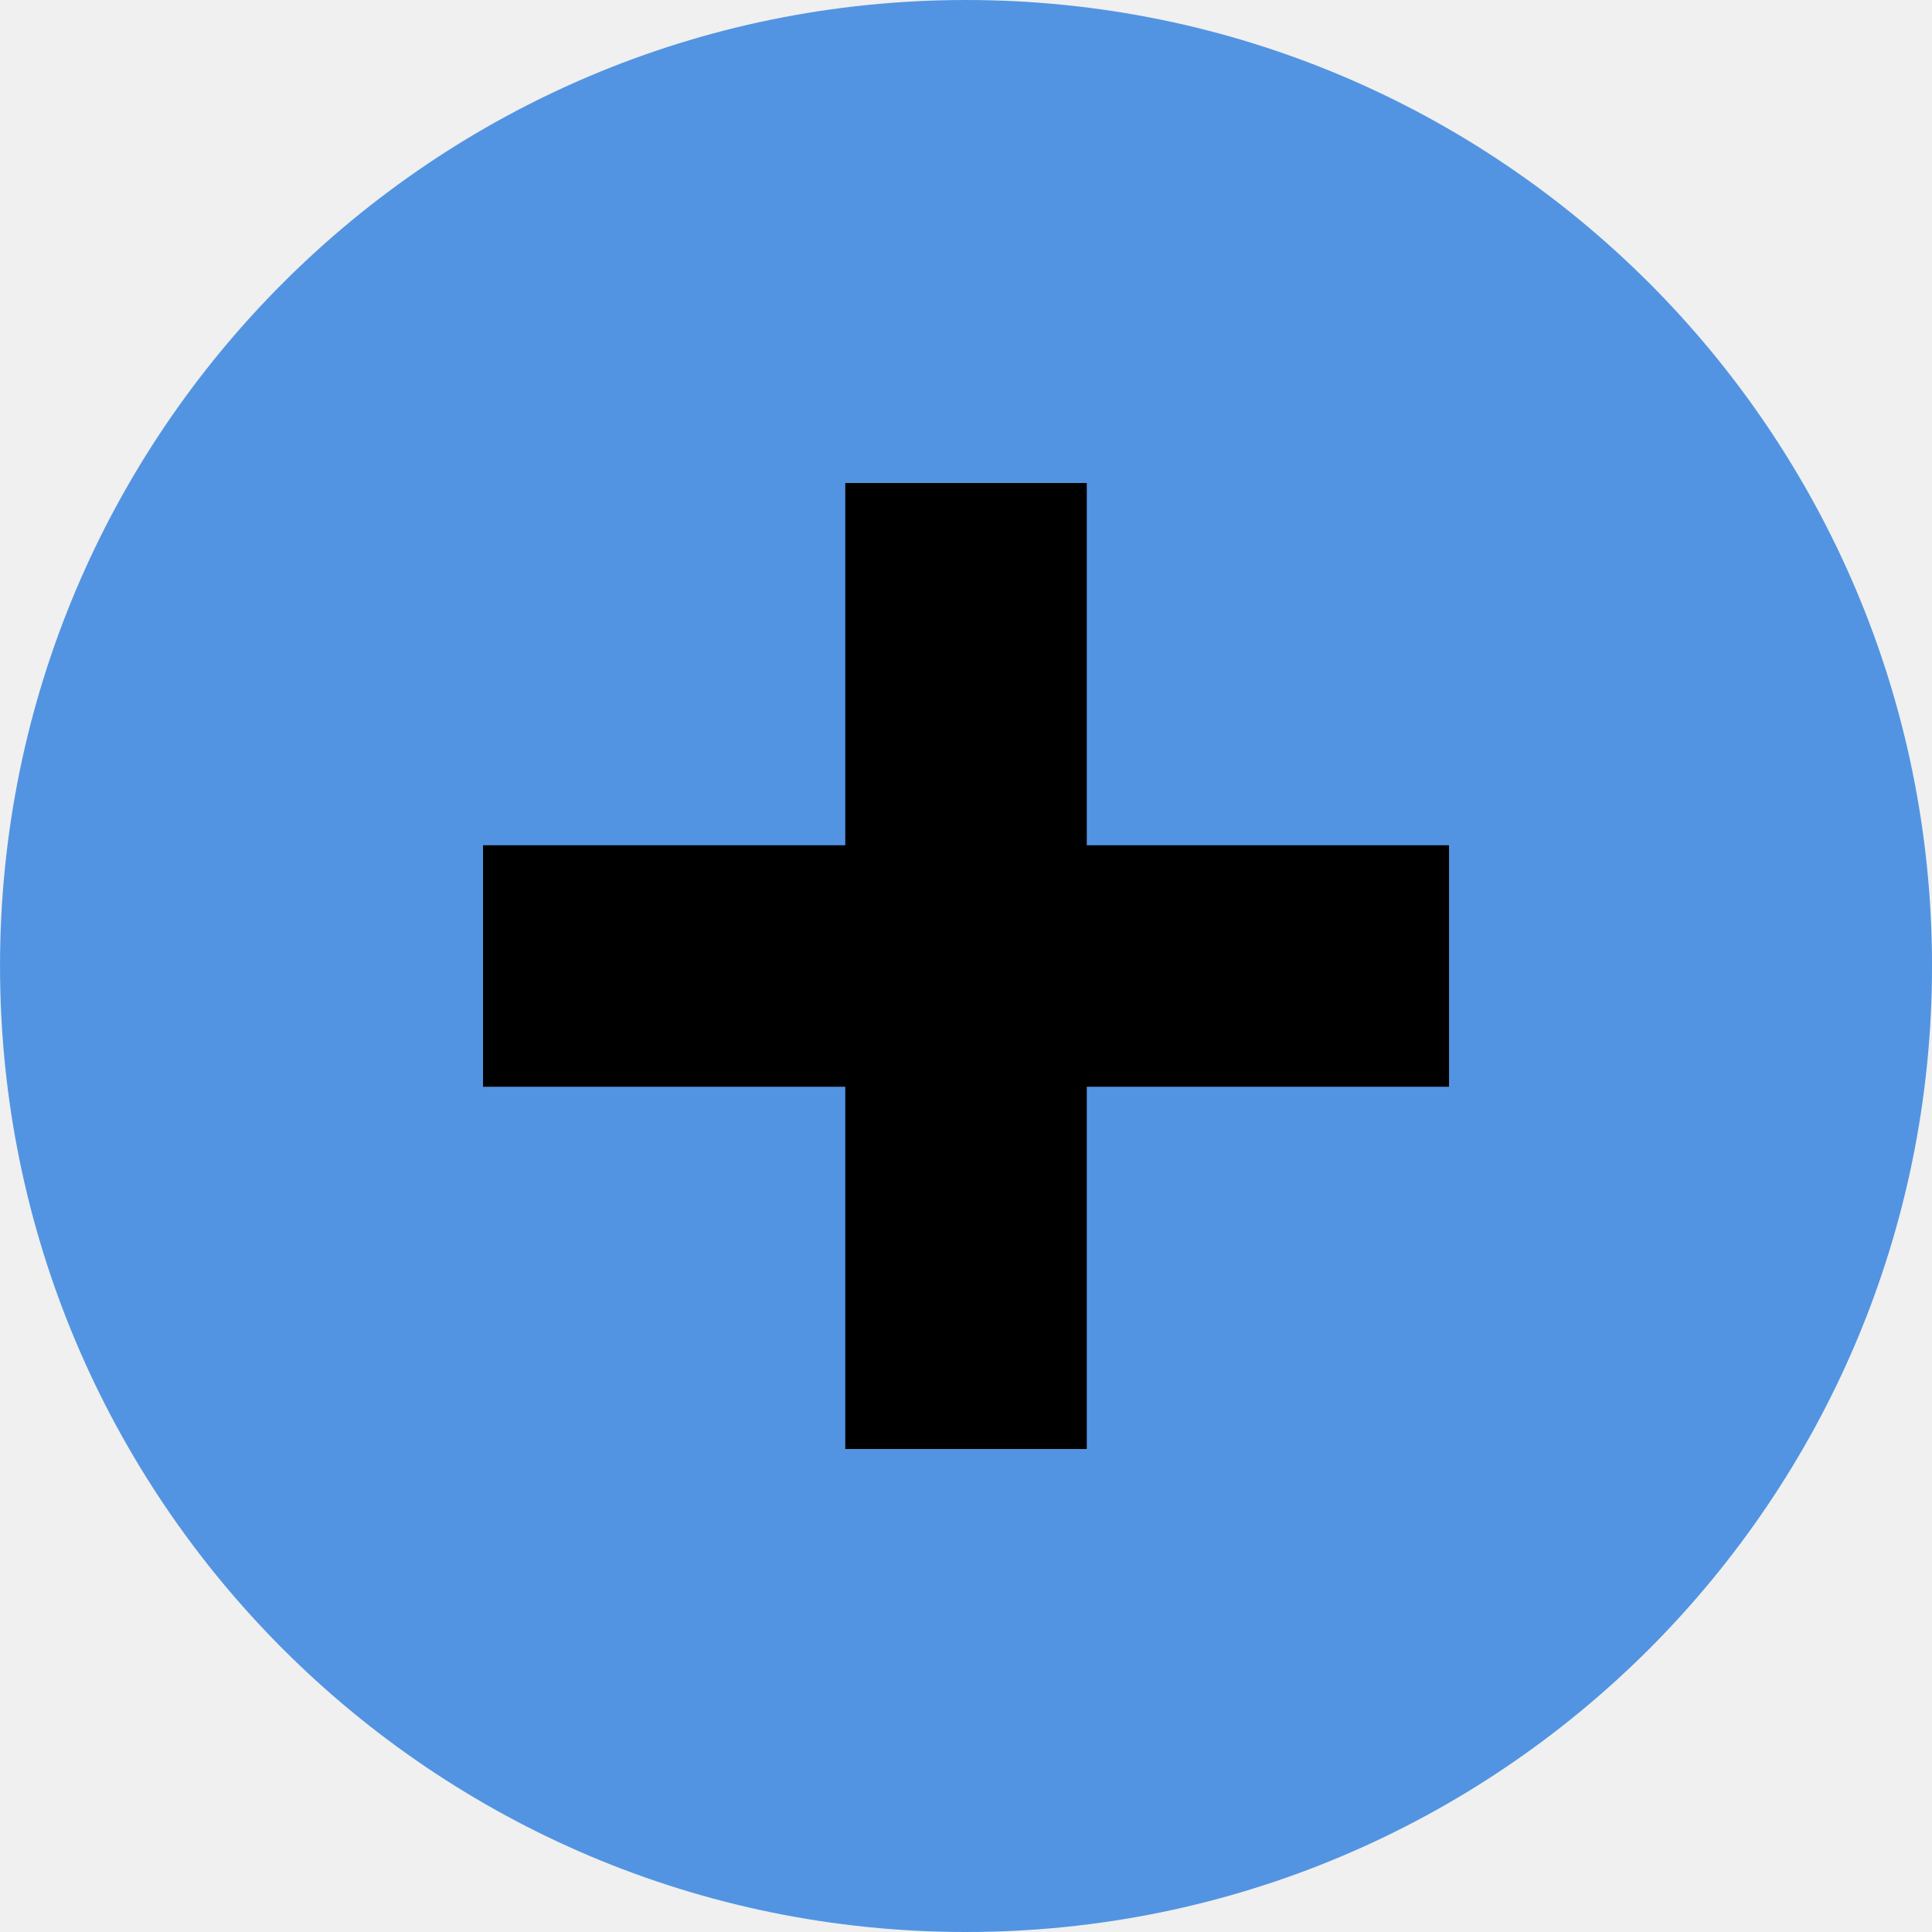
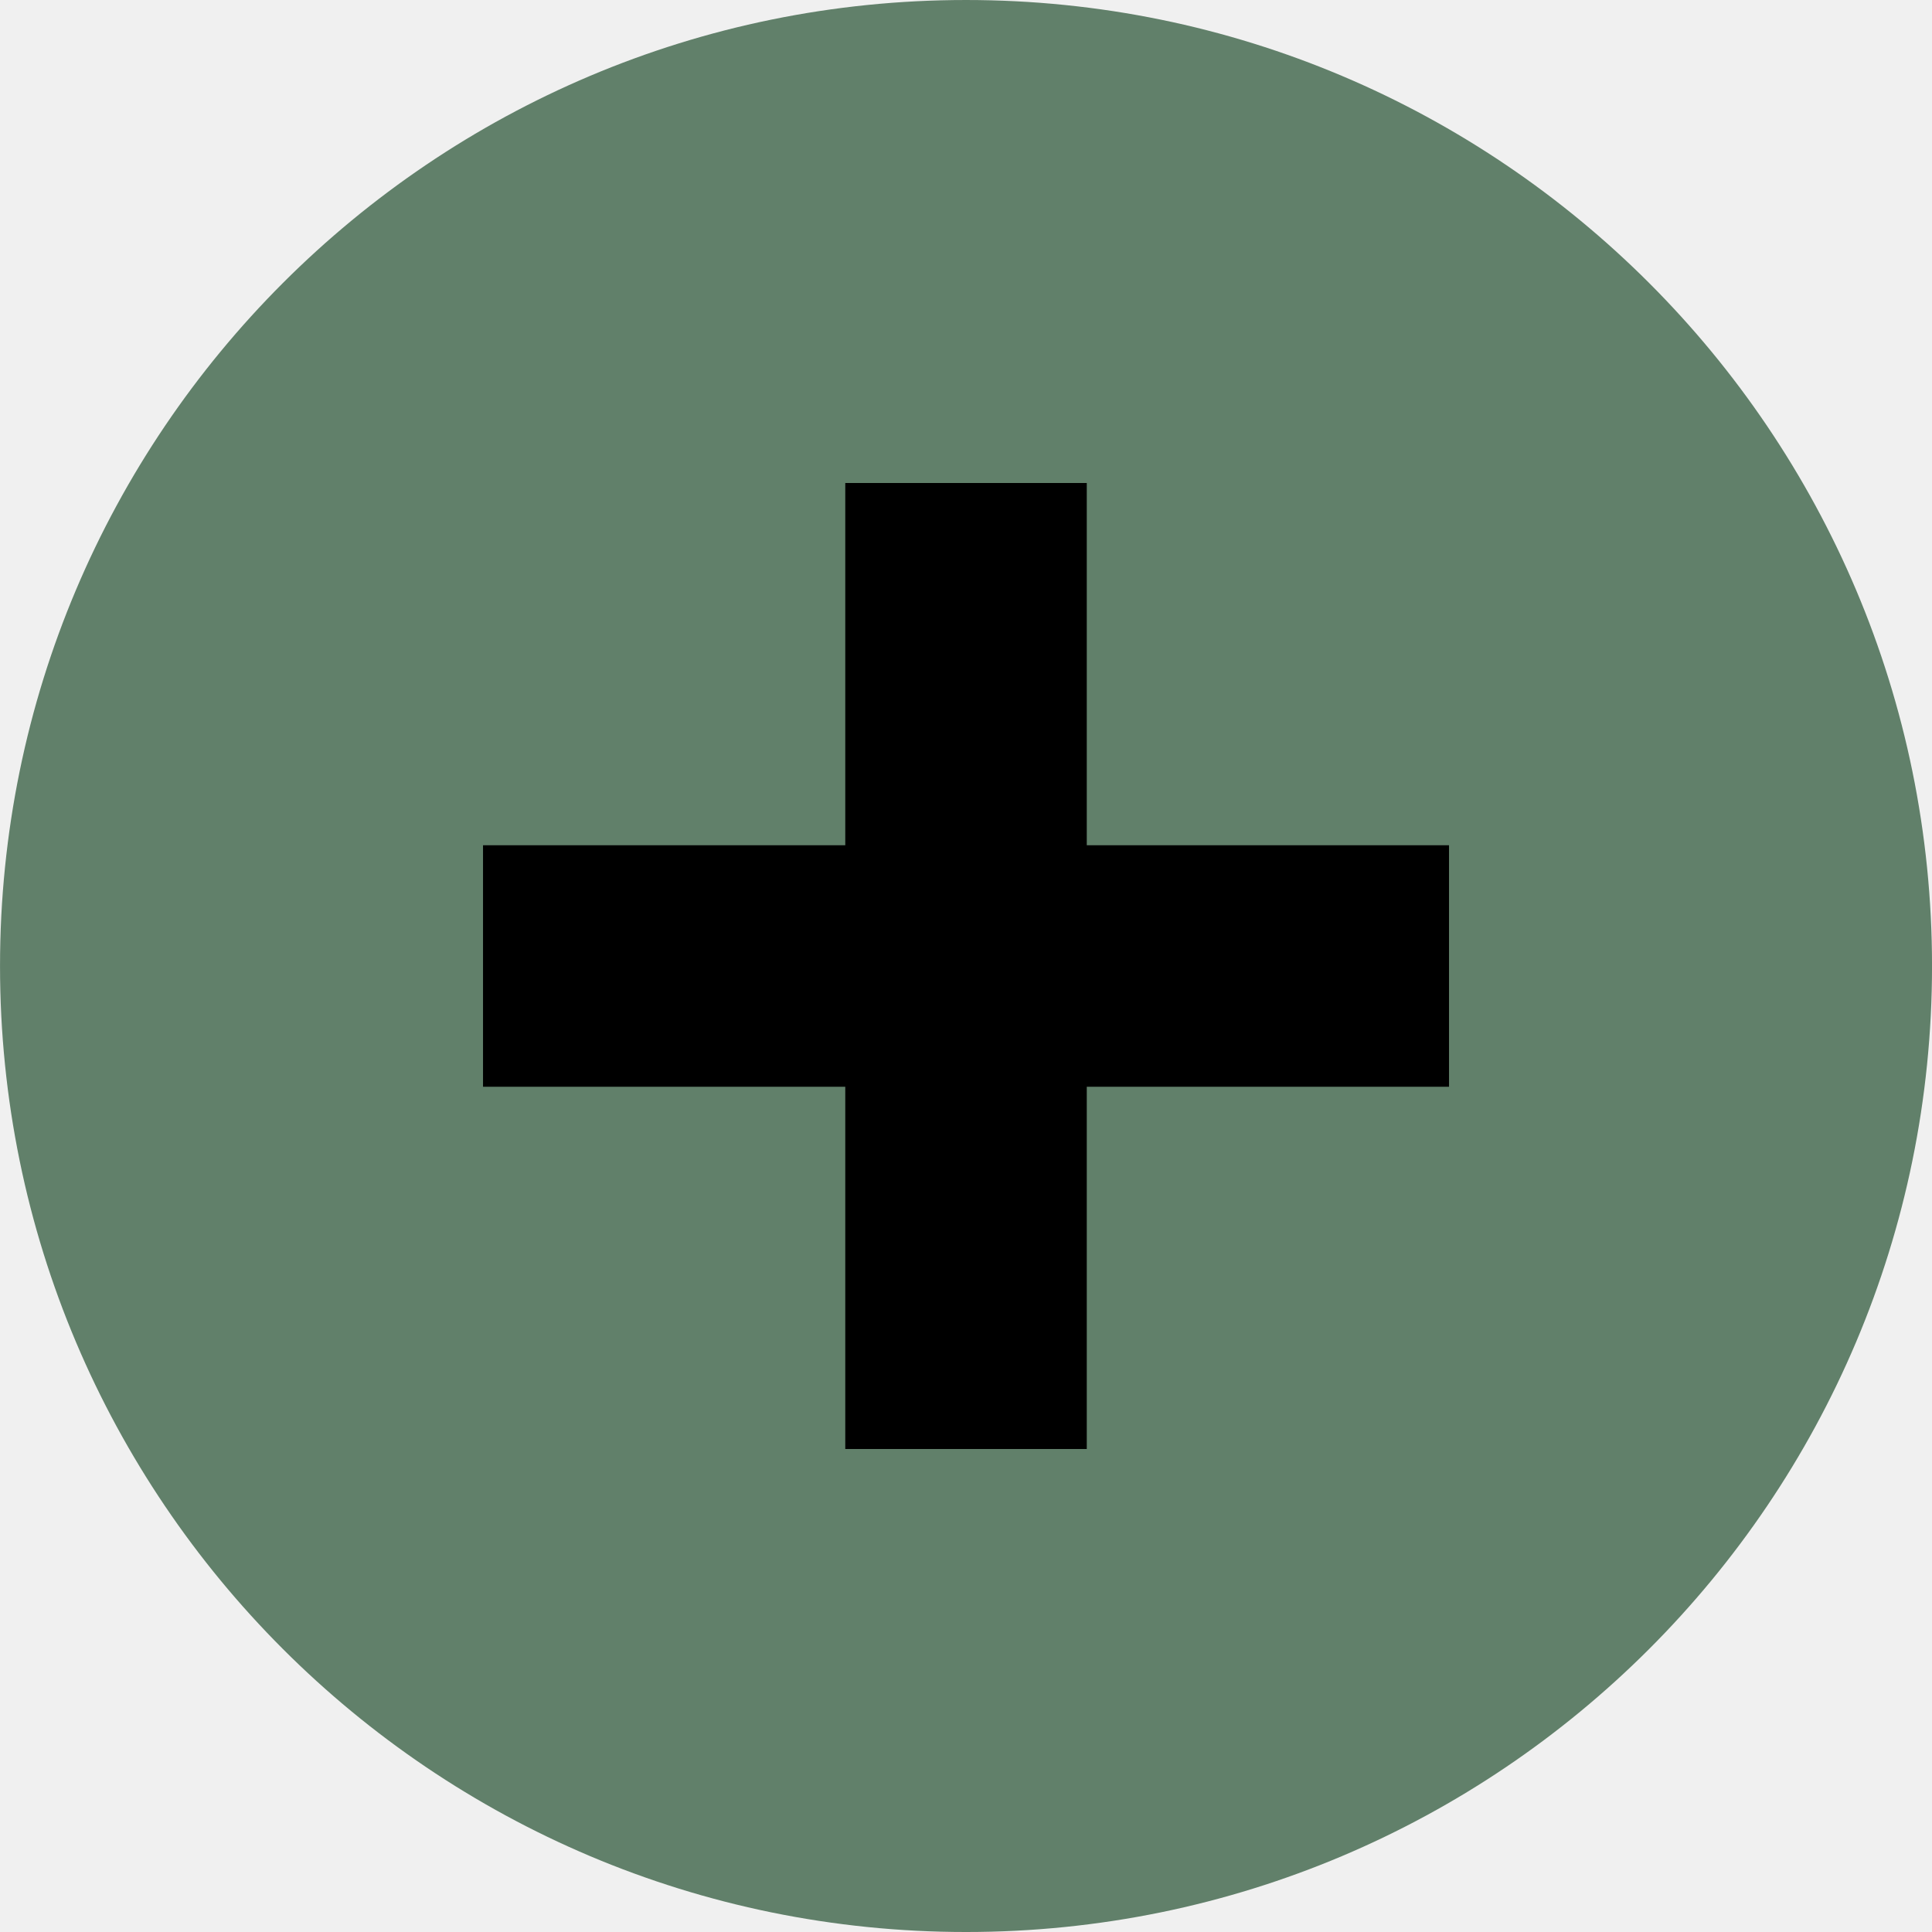
<svg xmlns="http://www.w3.org/2000/svg" xmlns:ns1="http://www.openswatchbook.org/uri/2009/osb" xmlns:xlink="http://www.w3.org/1999/xlink" width="16" height="16" id="svg12430" version="1.1">
  <defs id="defs12432">
    <linearGradient id="selected_fg_color" ns1:paint="solid">
-       <stop style="stop-color:#ffffffgit;stop-opacity:1;" offset="0" id="stop4150" />
+       <stop style="stop-color:#D89840git;stop-opacity:1;" offset="0" id="stop4150" />
    </linearGradient>
    <linearGradient id="selected_bg_color" ns1:paint="solid">
-       <stop style="stop-color:#5294e2;stop-opacity:1;" offset="0" id="stop4147" />
+       <stop style="stop-color:#61806a;stop-opacity:1;" offset="0" id="stop4147" />
    </linearGradient>
    <linearGradient xlink:href="#selected_bg_color" id="linearGradient4149" x1="150" y1="397.991" x2="150" y2="413.991" gradientUnits="userSpaceOnUse" />
    <linearGradient xlink:href="#selected_fg_color" id="linearGradient4152" x1="150" y1="401.991" x2="150" y2="409.991" gradientUnits="userSpaceOnUse" />
  </defs>
  <g id="layer1" transform="translate(0,-1036.362)">
    <g style="display:inline" transform="translate(-141.9998,638.3711)" id="g14642-3-0">
      <ellipse style="opacity:1;fill:url(#linearGradient4149);fill-opacity:1;stroke:none;stroke-width:1;stroke-linecap:butt;stroke-linejoin:miter;stroke-miterlimit:4;stroke-dasharray:none;stroke-dashoffset:0;stroke-opacity:1" id="path4156" cx="150" cy="405.991" rx="8" ry="8" />
      <rect style="fill:none;stroke:none" id="rect3620-5-4" width="15.982" height="16" x="142" y="398" rx="0" ry="0" />
      <g id="g4179" transform="translate(141.9999,397.9911)">
        <g style="opacity:0.55;fill:#000000;fill-opacity:1" transform="matrix(0.765075,0,0,0.765075,1.880594,0.8798127)" id="g2996-1">
          <g style="fill:#000000;fill-opacity:1" transform="translate(-60,-518)" id="layer12-1">
            <g transform="translate(19,-242)" id="layer4-4-1-9" style="display:inline;fill:#000000;fill-opacity:1" />
          </g>
        </g>
-         <g style="fill:#ffffff;fill-opacity:1" transform="matrix(0.765075,0,0,0.765075,1.880594,1.879479)" id="g2996">
-           <g style="fill:#ffffff;fill-opacity:1" transform="translate(-60,-518)" id="layer12">
-             <g transform="translate(19,-242)" id="layer4-4-1" style="display:inline;fill:#ffffff;fill-opacity:1" />
+         <g style="fill:#D89840;fill-opacity:1" transform="matrix(0.765075,0,0,0.765075,1.880594,1.879479)" id="g2996">
+           <g style="fill:#D89840;fill-opacity:1" transform="translate(-60,-518)" id="layer12">
+             <g transform="translate(19,-242)" id="layer4-4-1" style="display:inline;fill:#D89840;fill-opacity:1" />
          </g>
        </g>
      </g>
      <path style="fill:url(#linearGradient4152);fill-opacity:1;fill-rule:evenodd;stroke:#000000;stroke-width:0;stroke-linecap:butt;stroke-linejoin:miter;stroke-miterlimit:4;stroke-opacity:1" d="m 149,401.991 0,3 -3,0 0,2 3,0 0,3 2,0 0,-3 3,0 0,-2 -3,0 0,-3 z" id="rect3757" />
    </g>
  </g>
</svg>
